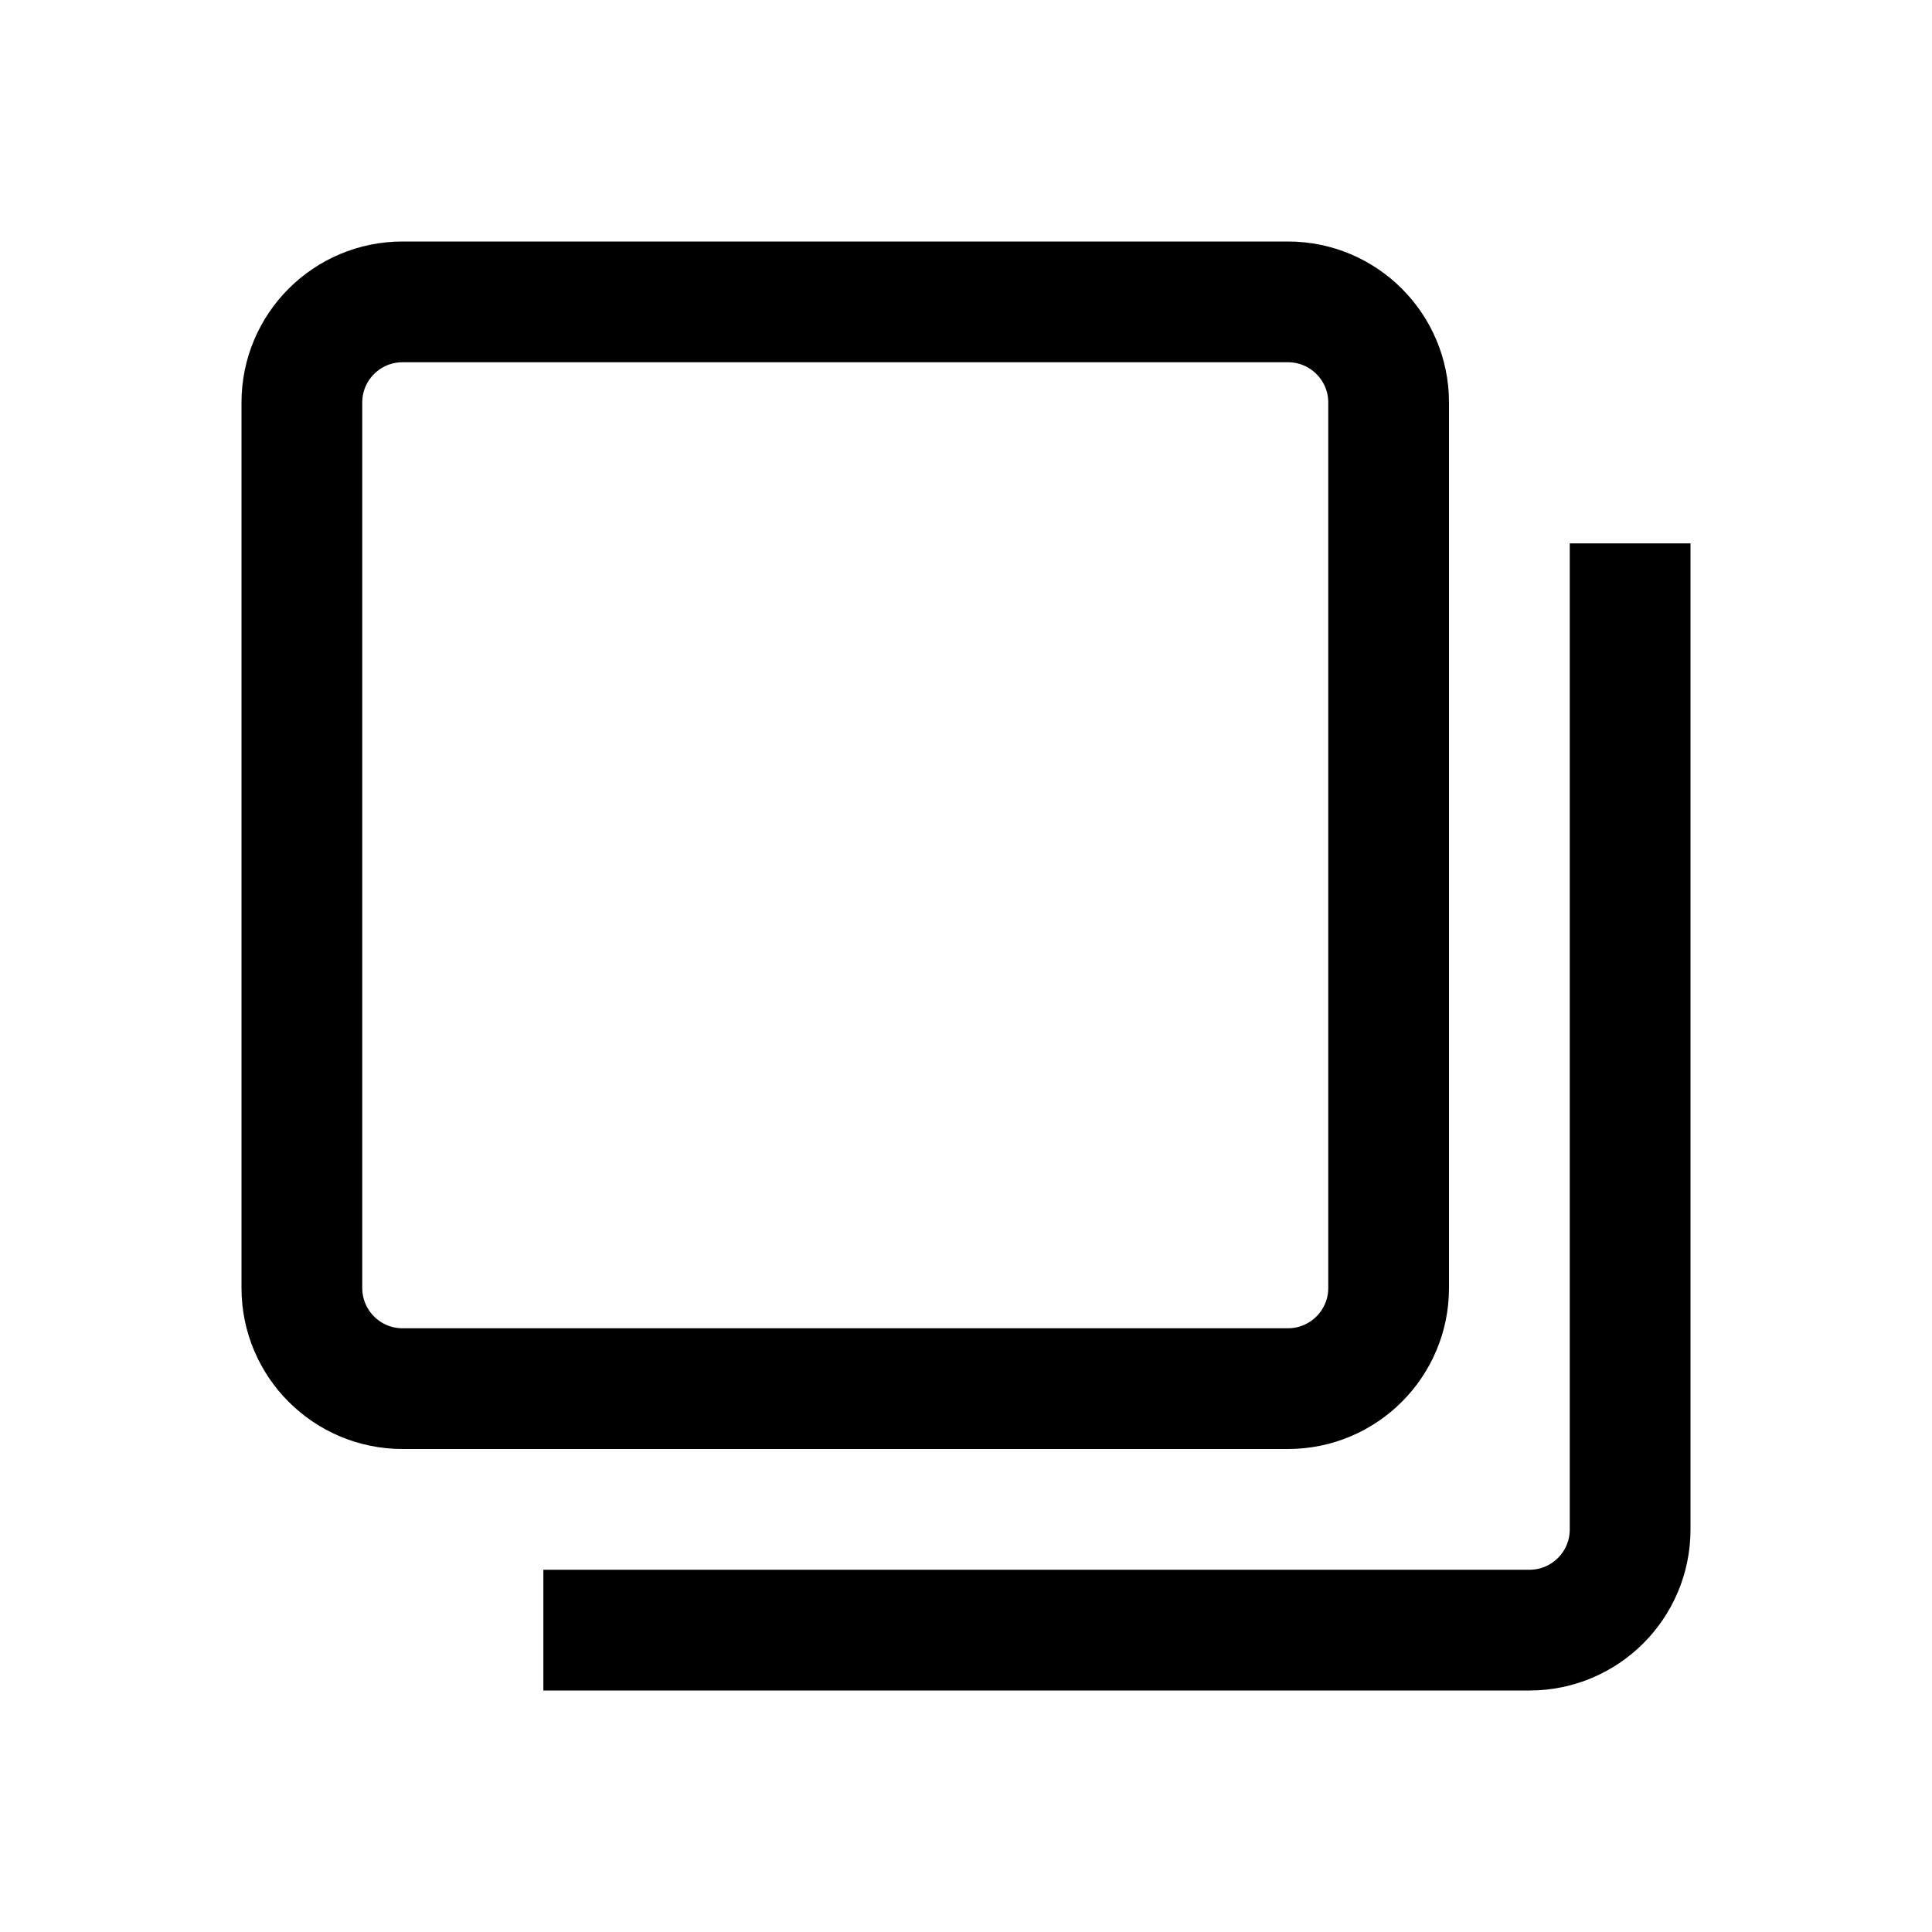
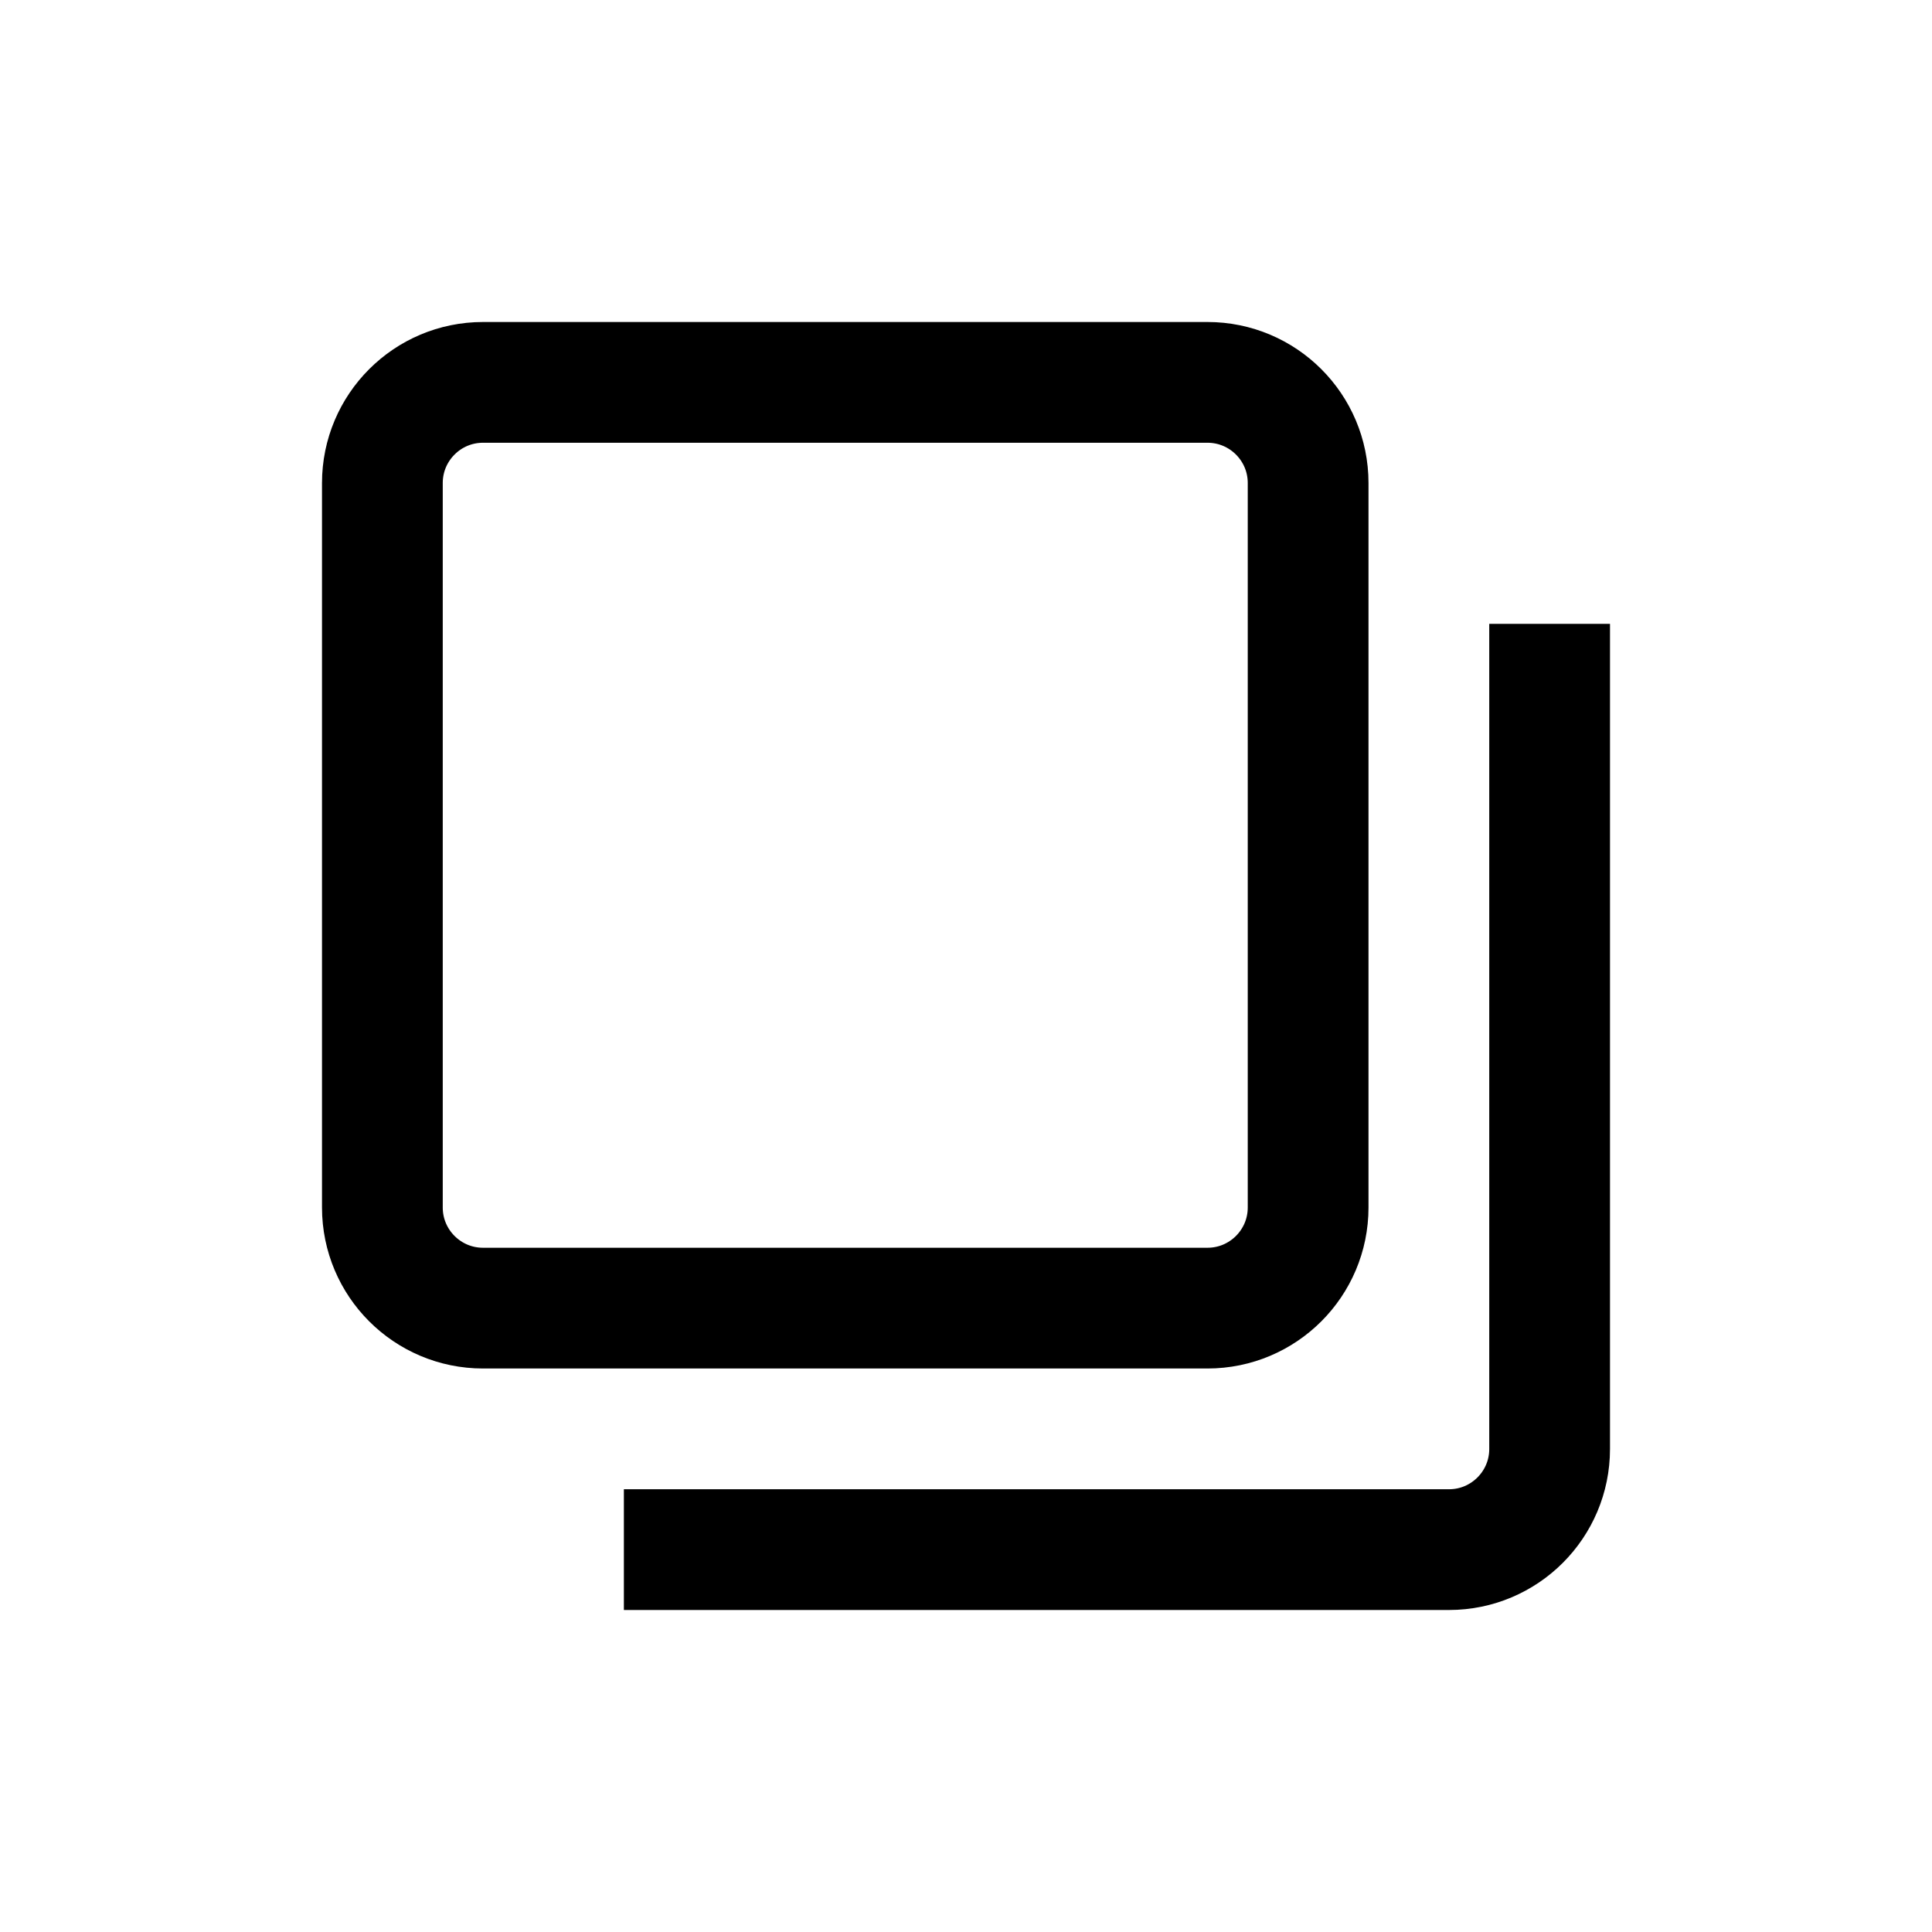
<svg xmlns="http://www.w3.org/2000/svg" viewBox="0 0 24 24" style="fill: none" stroke="currentColor" stroke-width="1.5">
-   <path d="M20.25 6.75V19C20.25 19.69 19.69 20.25 19 20.25H6.75" />
-   <path d="M3.75 5C3.75 4.31 4.31 3.75 5 3.75H16C16.69 3.75 17.25 4.31 17.25 5V16C17.25 16.69 16.69 17.25 16 17.25H5C4.31 17.25 3.75 16.69 3.75 16V5Z" />
+   <path d="M7.75 19.25H18C18.69 19.25 19.25 18.69 19.25 18V7.75" />
+   <path d="M6 16.25H15C15.69 16.25 16.25 15.69 16.25 15V6C16.25 5.31 15.69 4.75 15 4.75L6 4.75C5.31 4.75 4.75 5.31 4.75 6L4.75 15C4.75 15.69 5.31 16.25 6 16.25Z" />
</svg>
